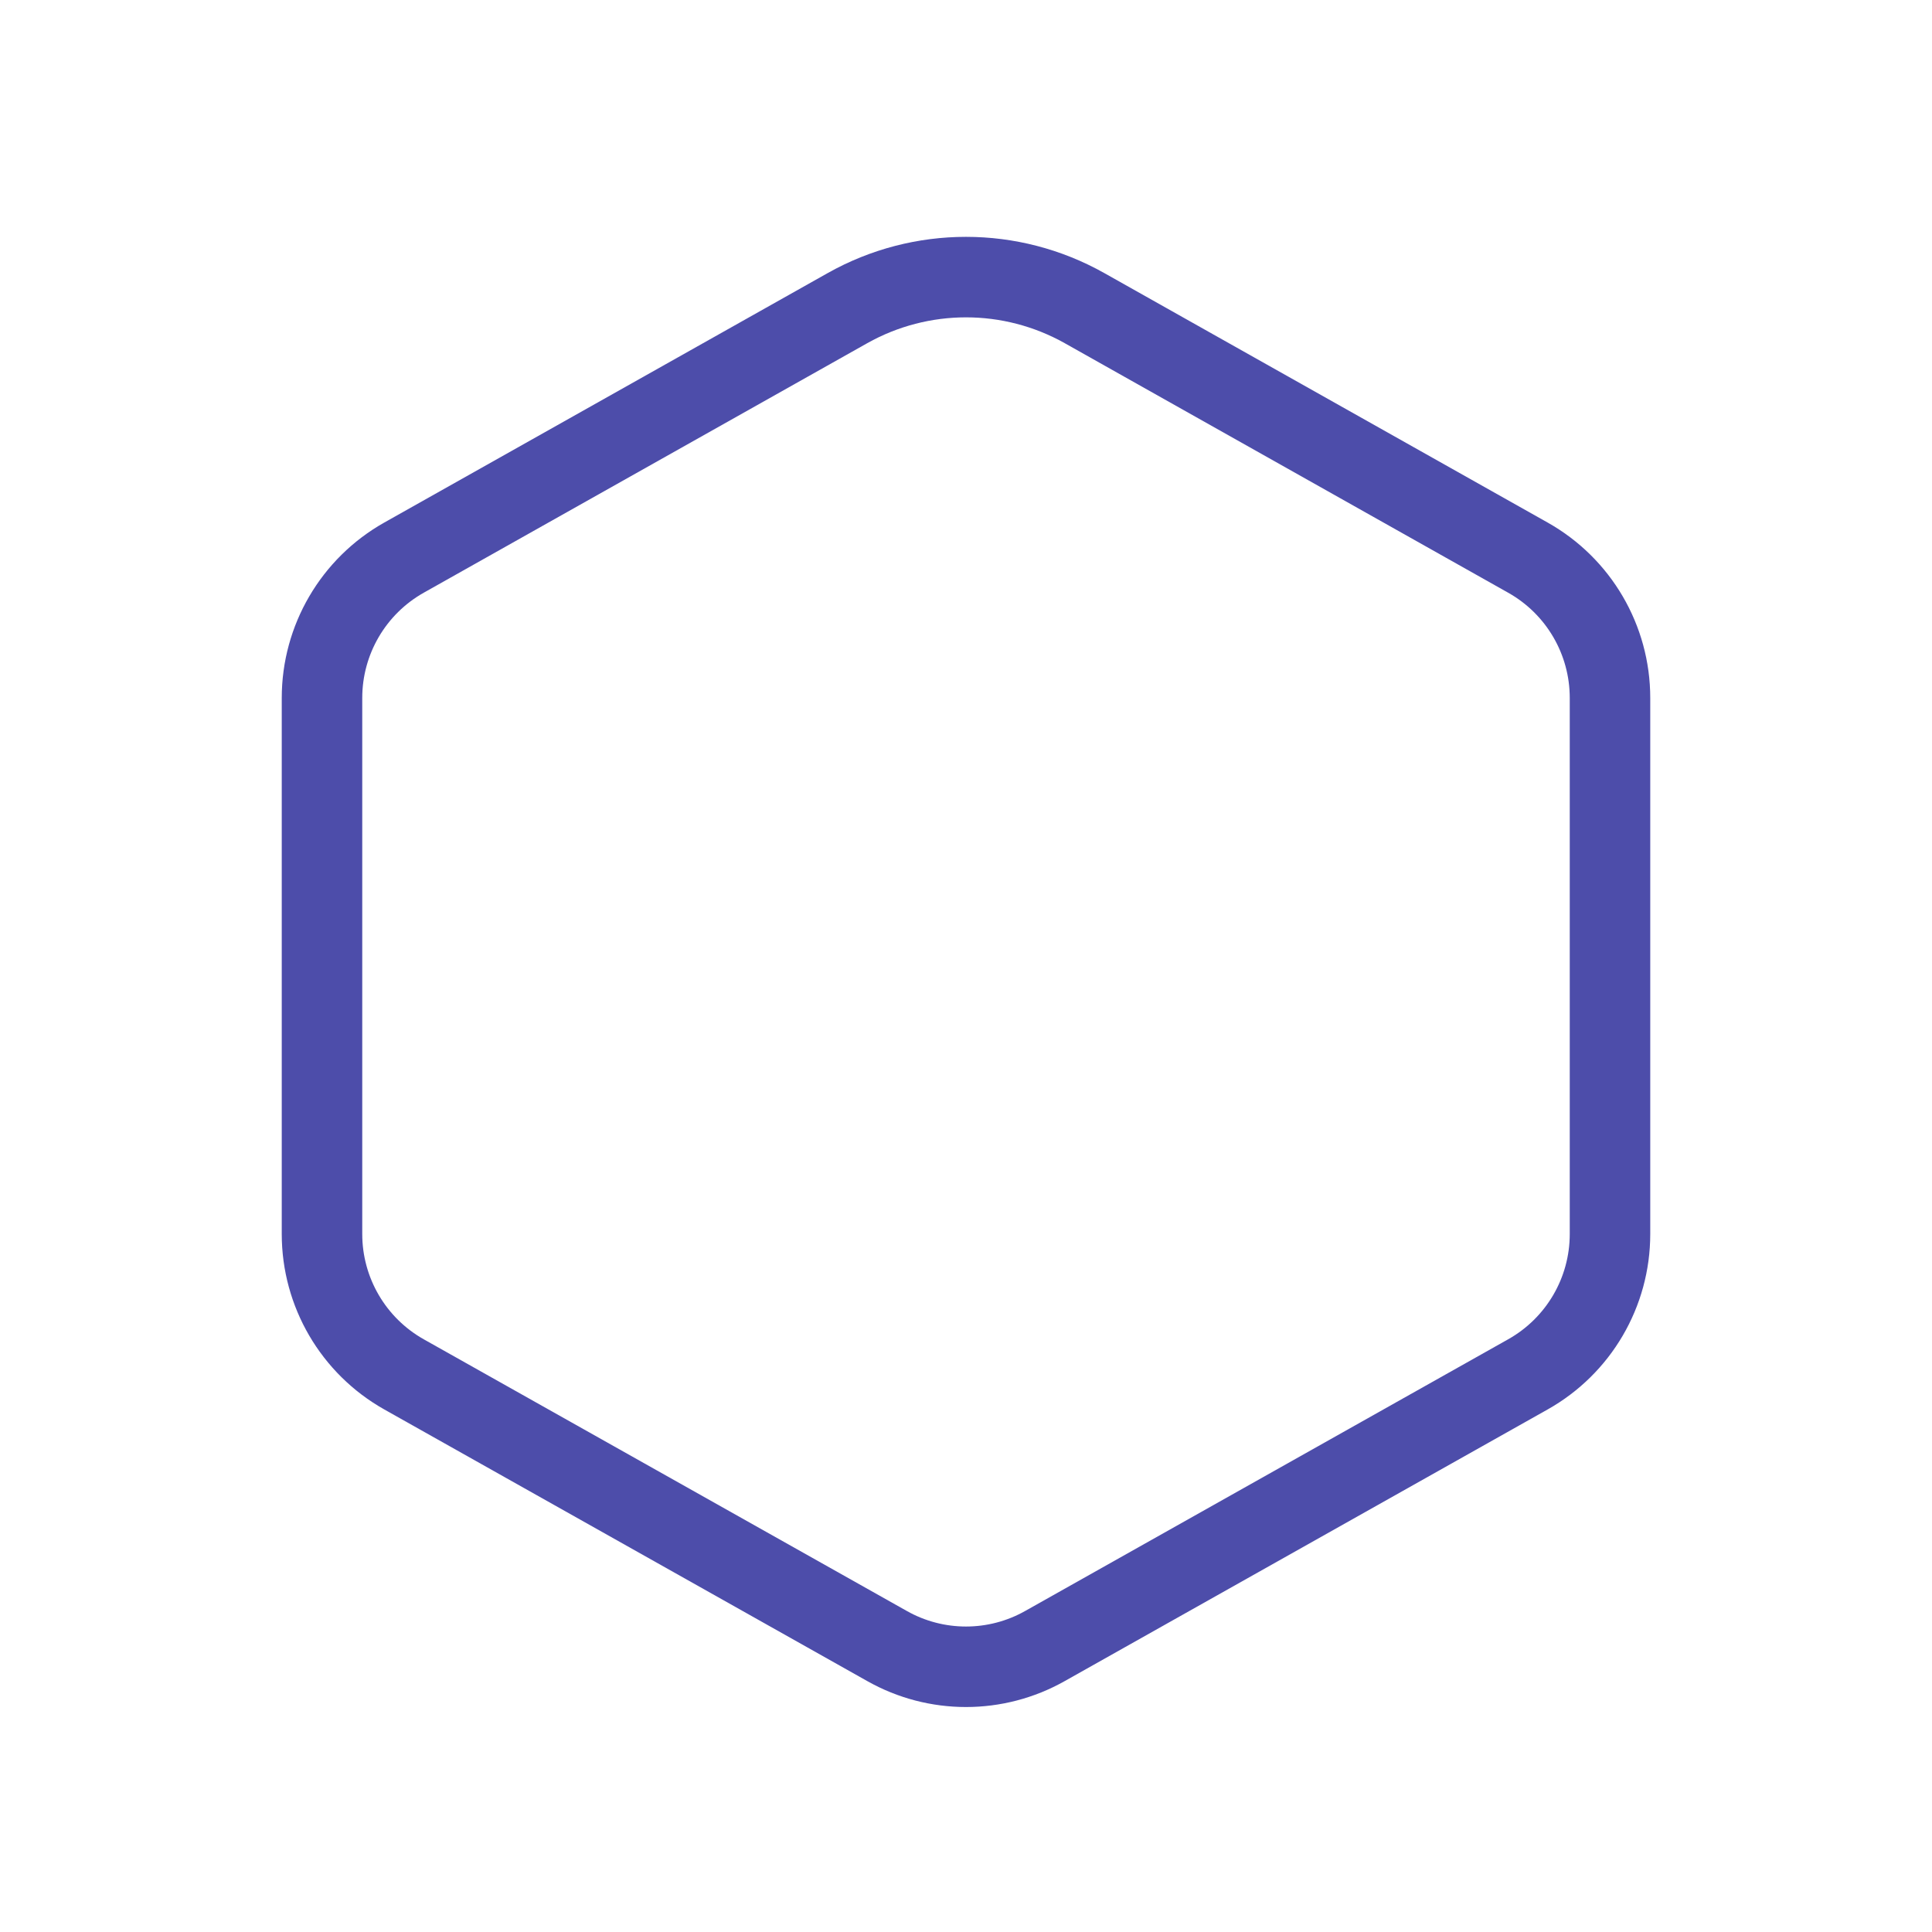
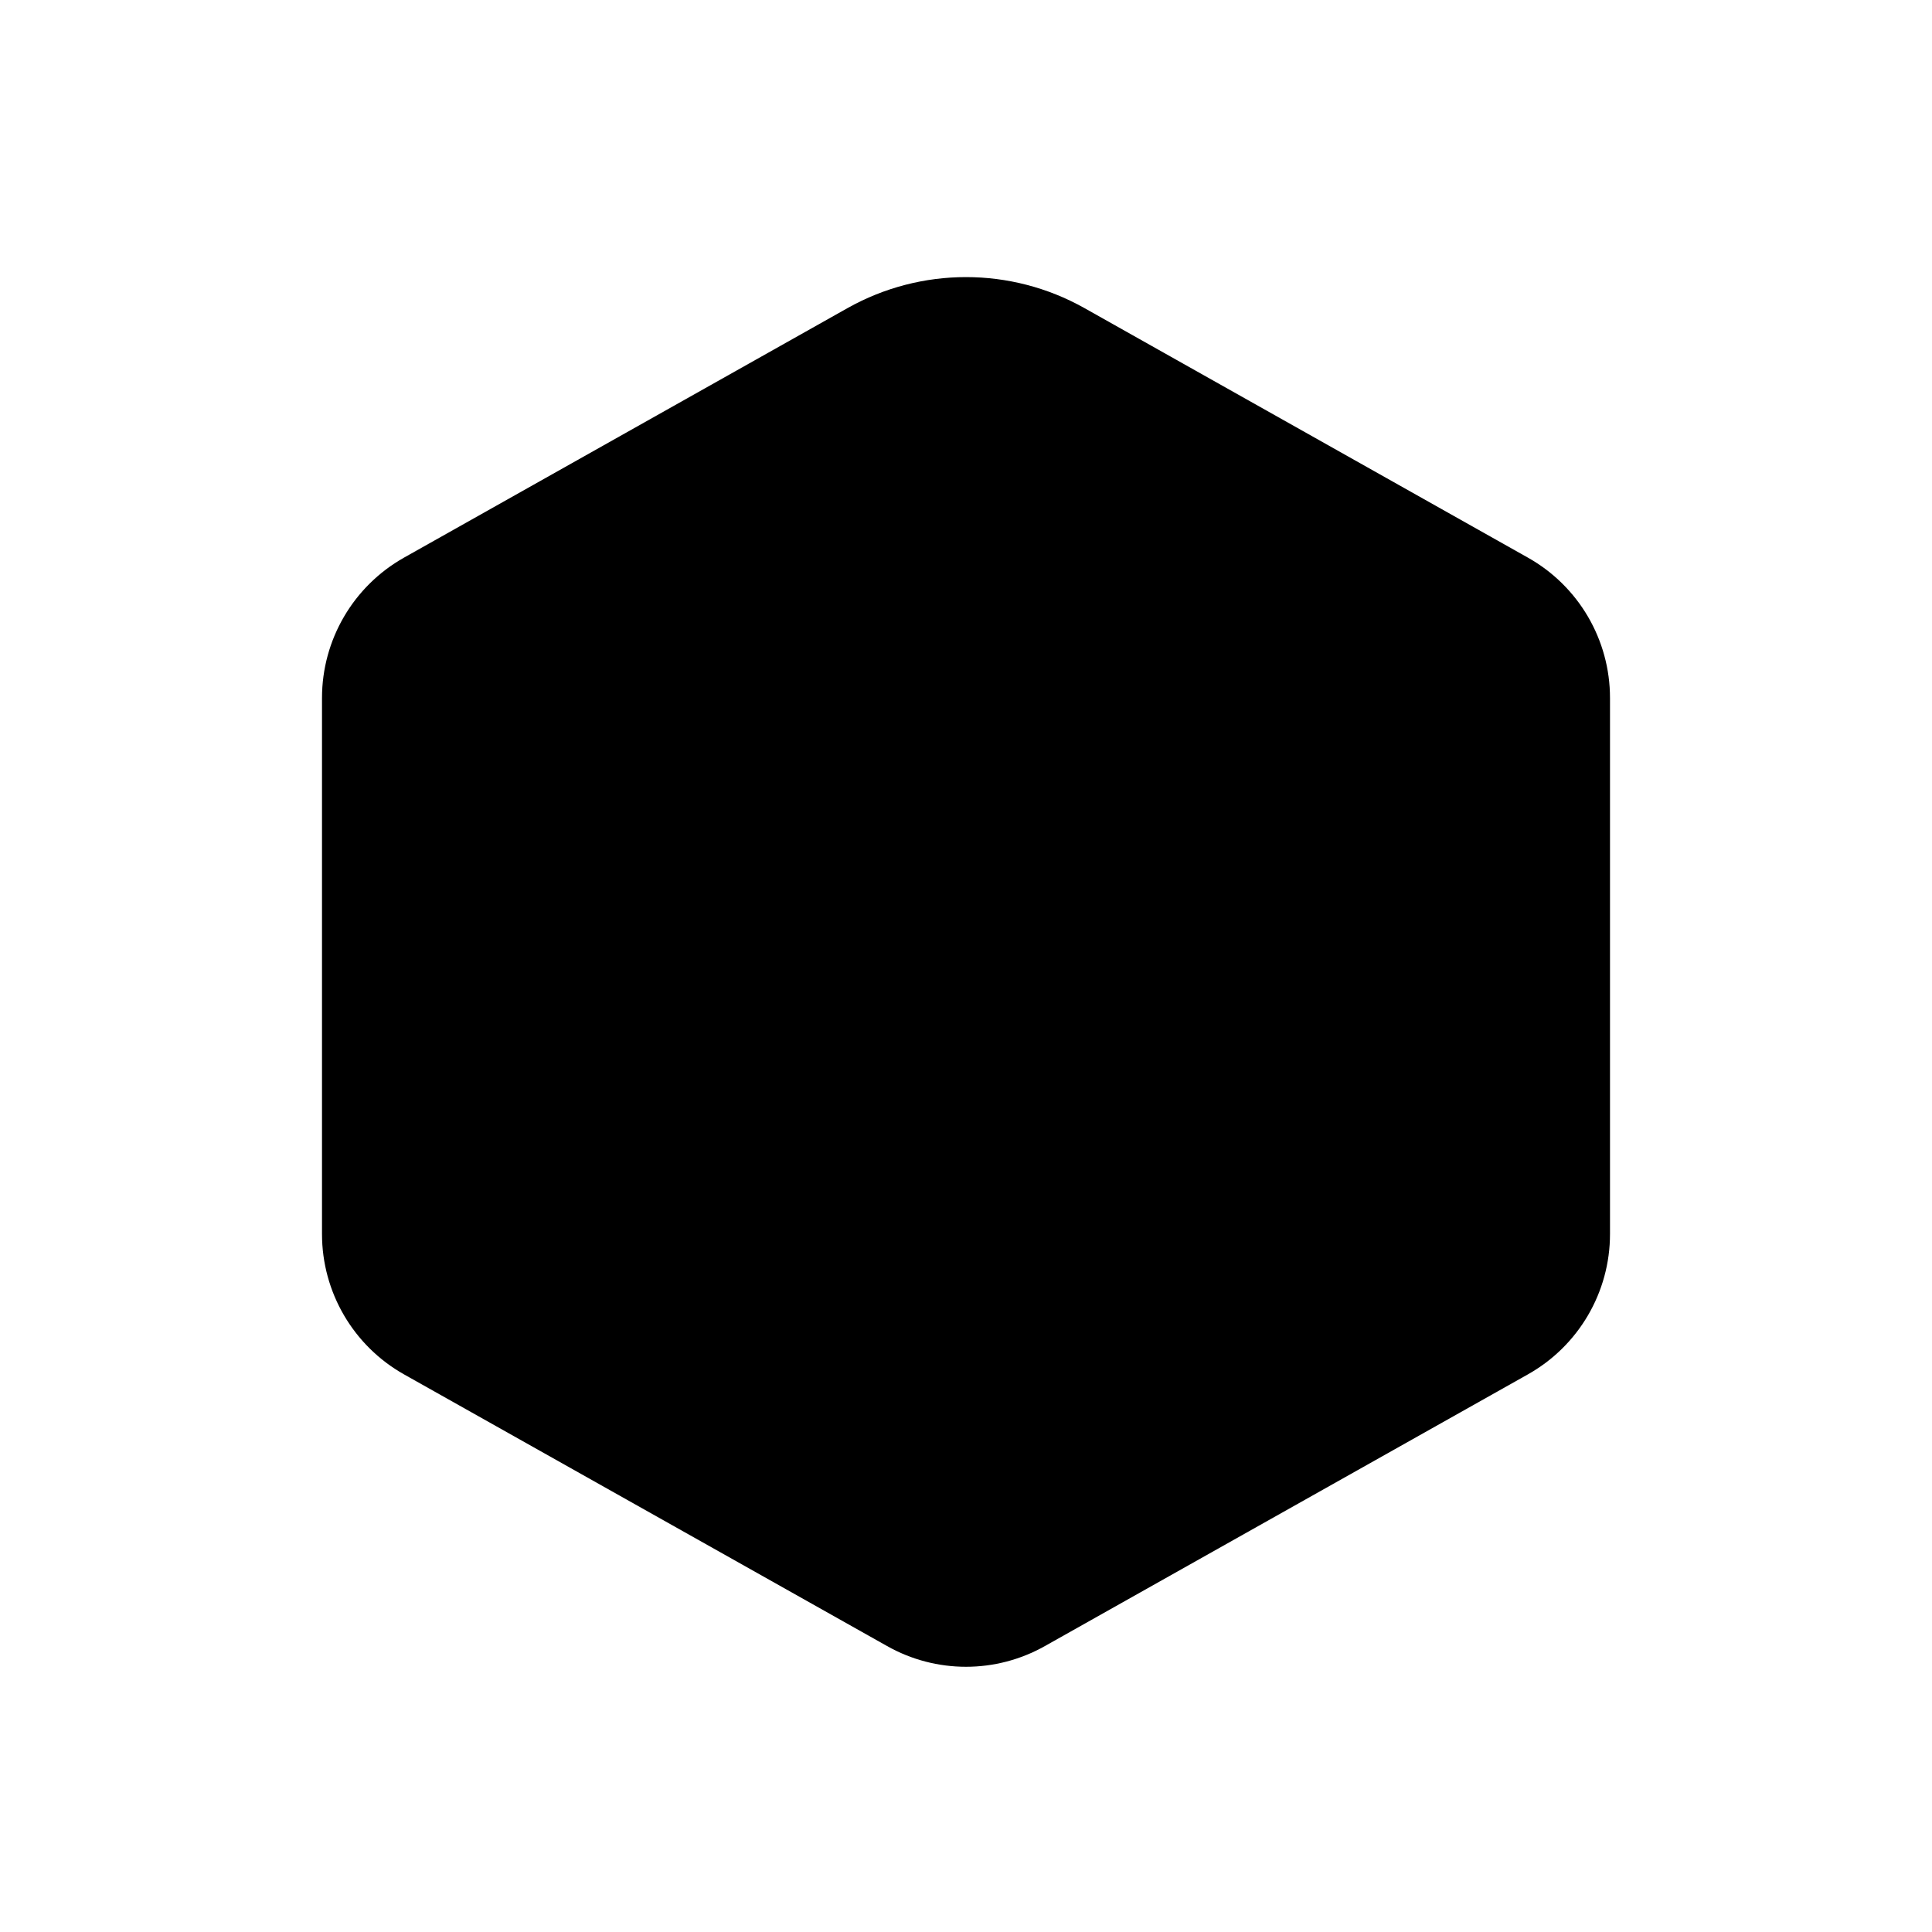
- <svg xmlns="http://www.w3.org/2000/svg" width="24" height="24" viewBox="0 0 24 24" fill="none">
-   <path d="M20 15.33V8.67C20 7.947 19.61 7.281 18.98 6.927L13.471 3.827C12.557 3.314 11.443 3.314 10.529 3.827L5.019 6.927C4.39 7.281 4 7.947 4 8.67V15.33C4 16.053 4.39 16.719 5.019 17.073L11.02 20.448C11.628 20.791 12.372 20.791 12.98 20.448L18.98 17.073C19.61 16.719 20 16.053 20 15.33Z" stroke="#4D4DAA" stroke-linecap="round" stroke-linejoin="round" />
+ <svg xmlns="http://www.w3.org/2000/svg" viewBox="0 0 24 24">
+   <path d="M20 15.33V8.67C20 7.947 19.61 7.281 18.98 6.927L13.471 3.827C12.557 3.314 11.443 3.314 10.529 3.827L5.019 6.927C4.39 7.281 4 7.947 4 8.67V15.33C4 16.053 4.39 16.719 5.019 17.073L11.02 20.448C11.628 20.791 12.372 20.791 12.98 20.448L18.98 17.073C19.61 16.719 20 16.053 20 15.33Z" stroke-linecap="round" stroke-linejoin="round" />
</svg>
